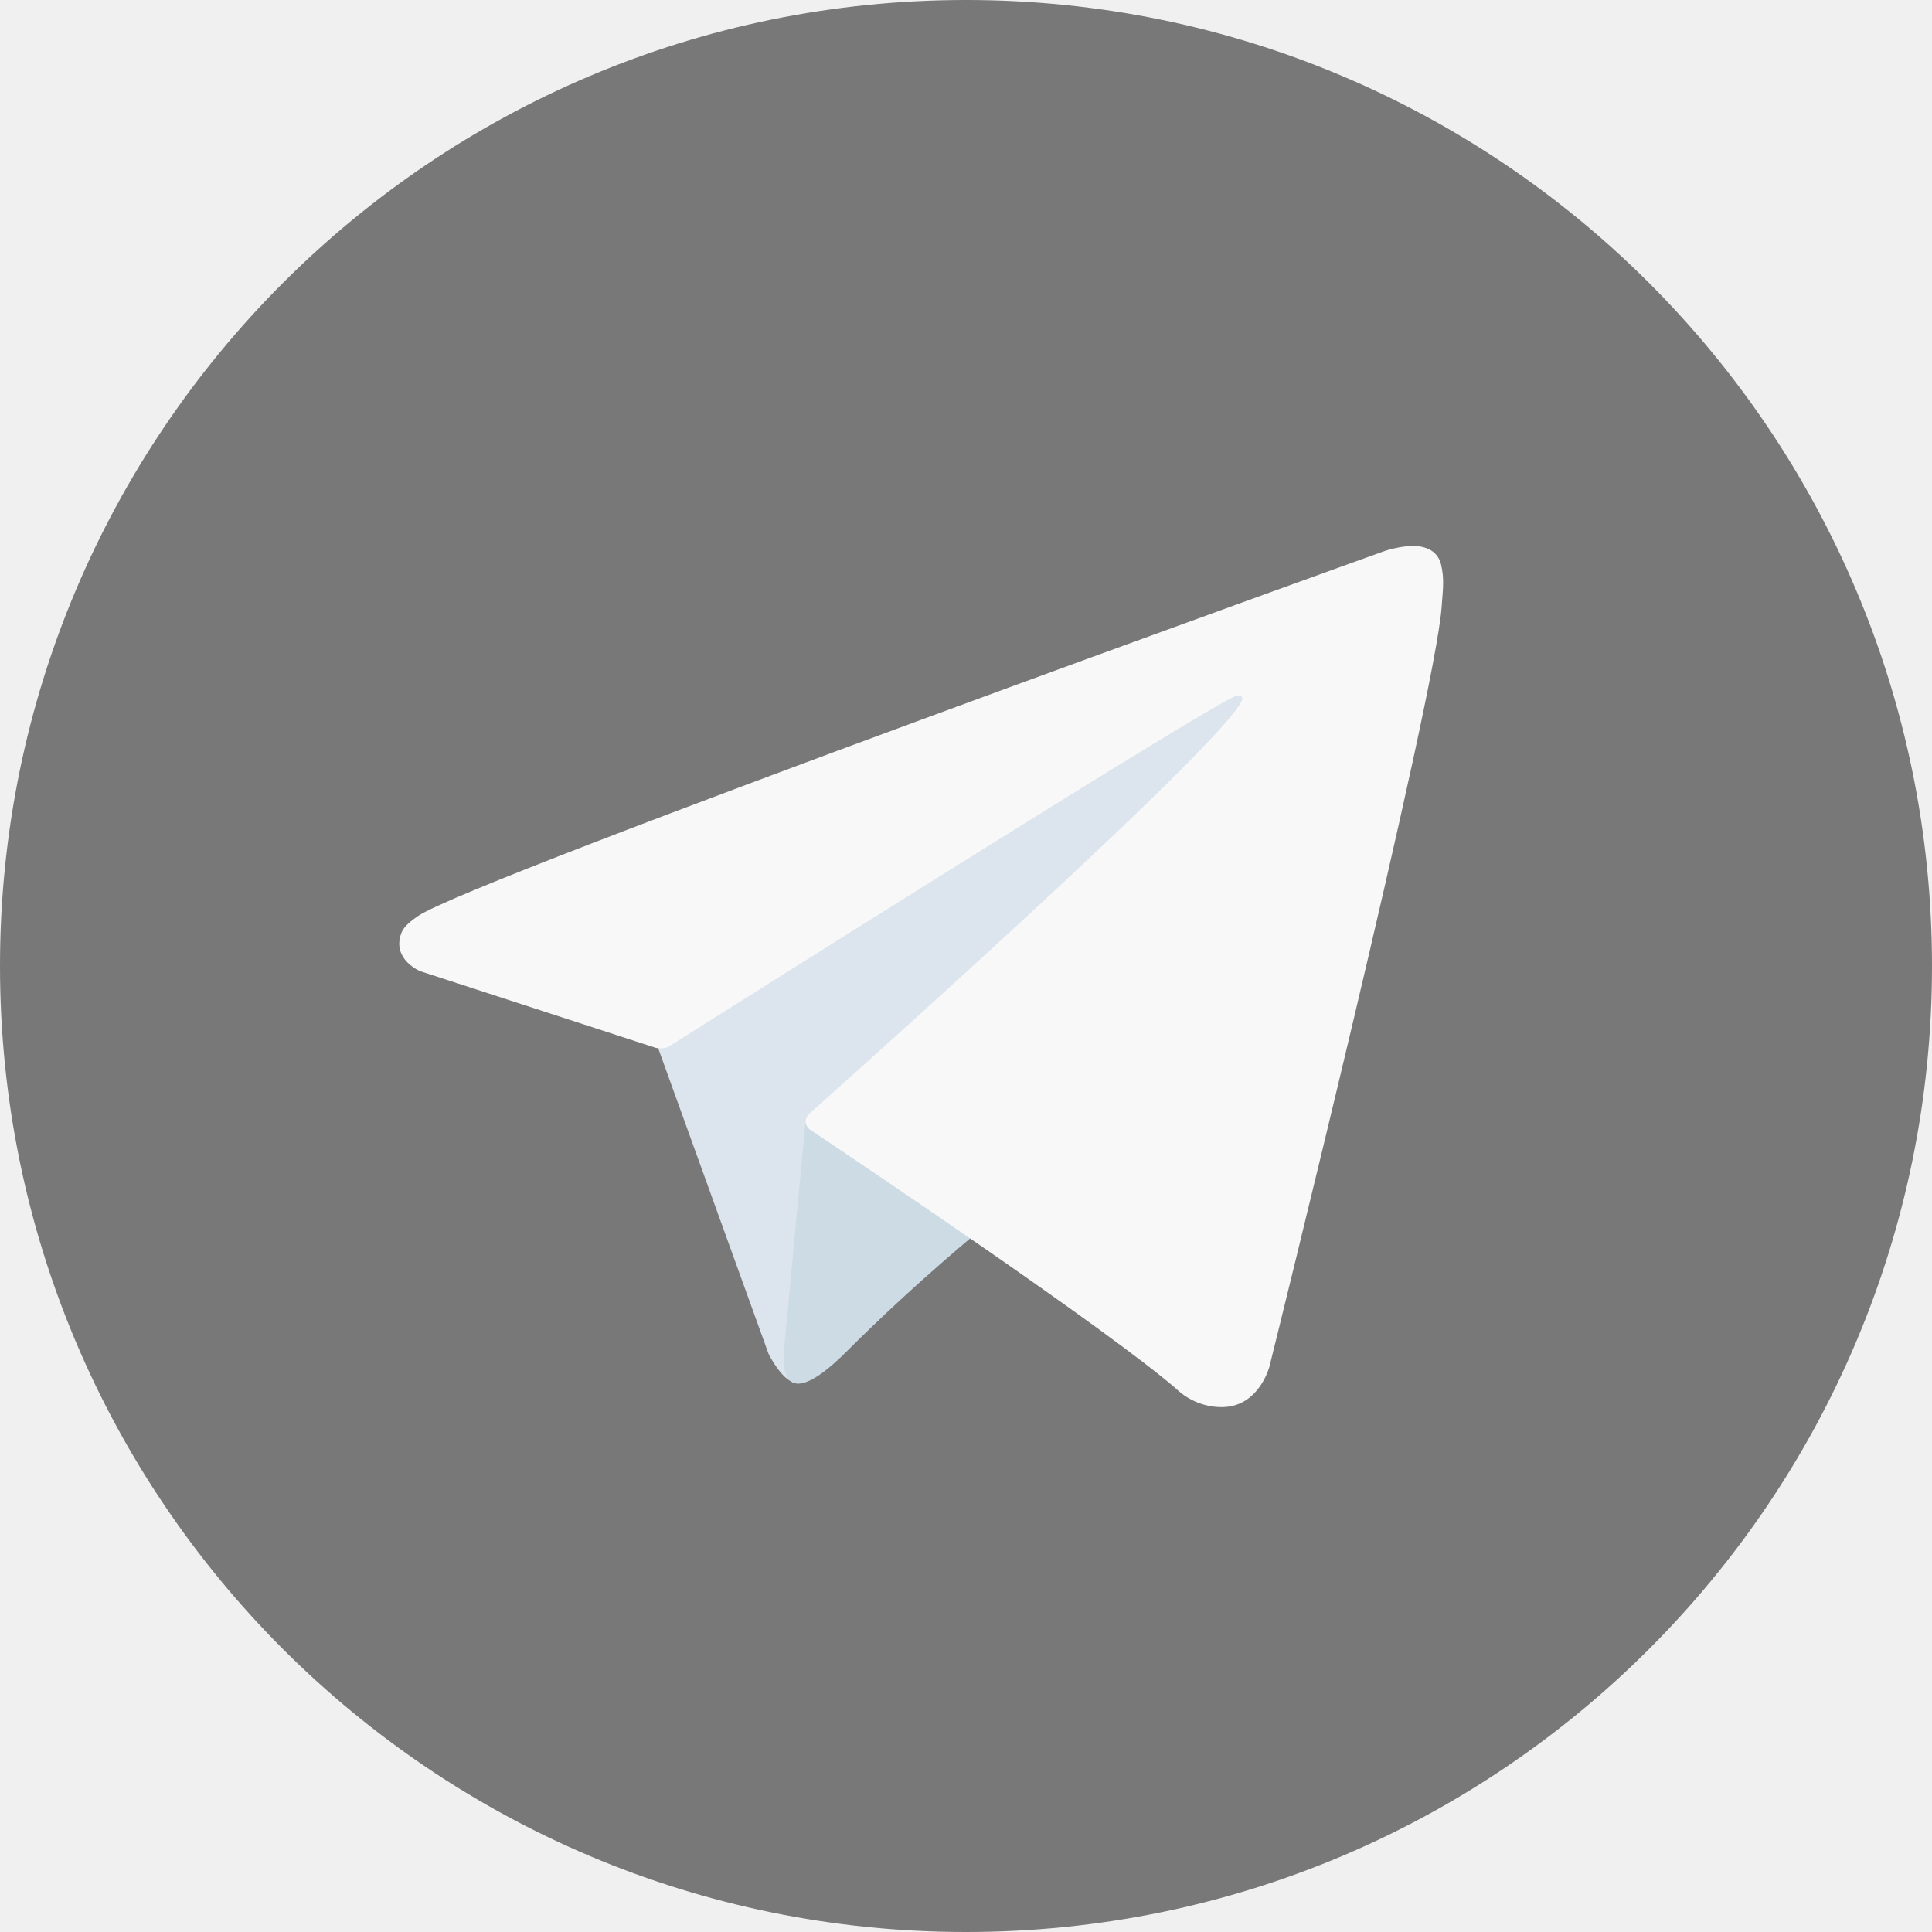
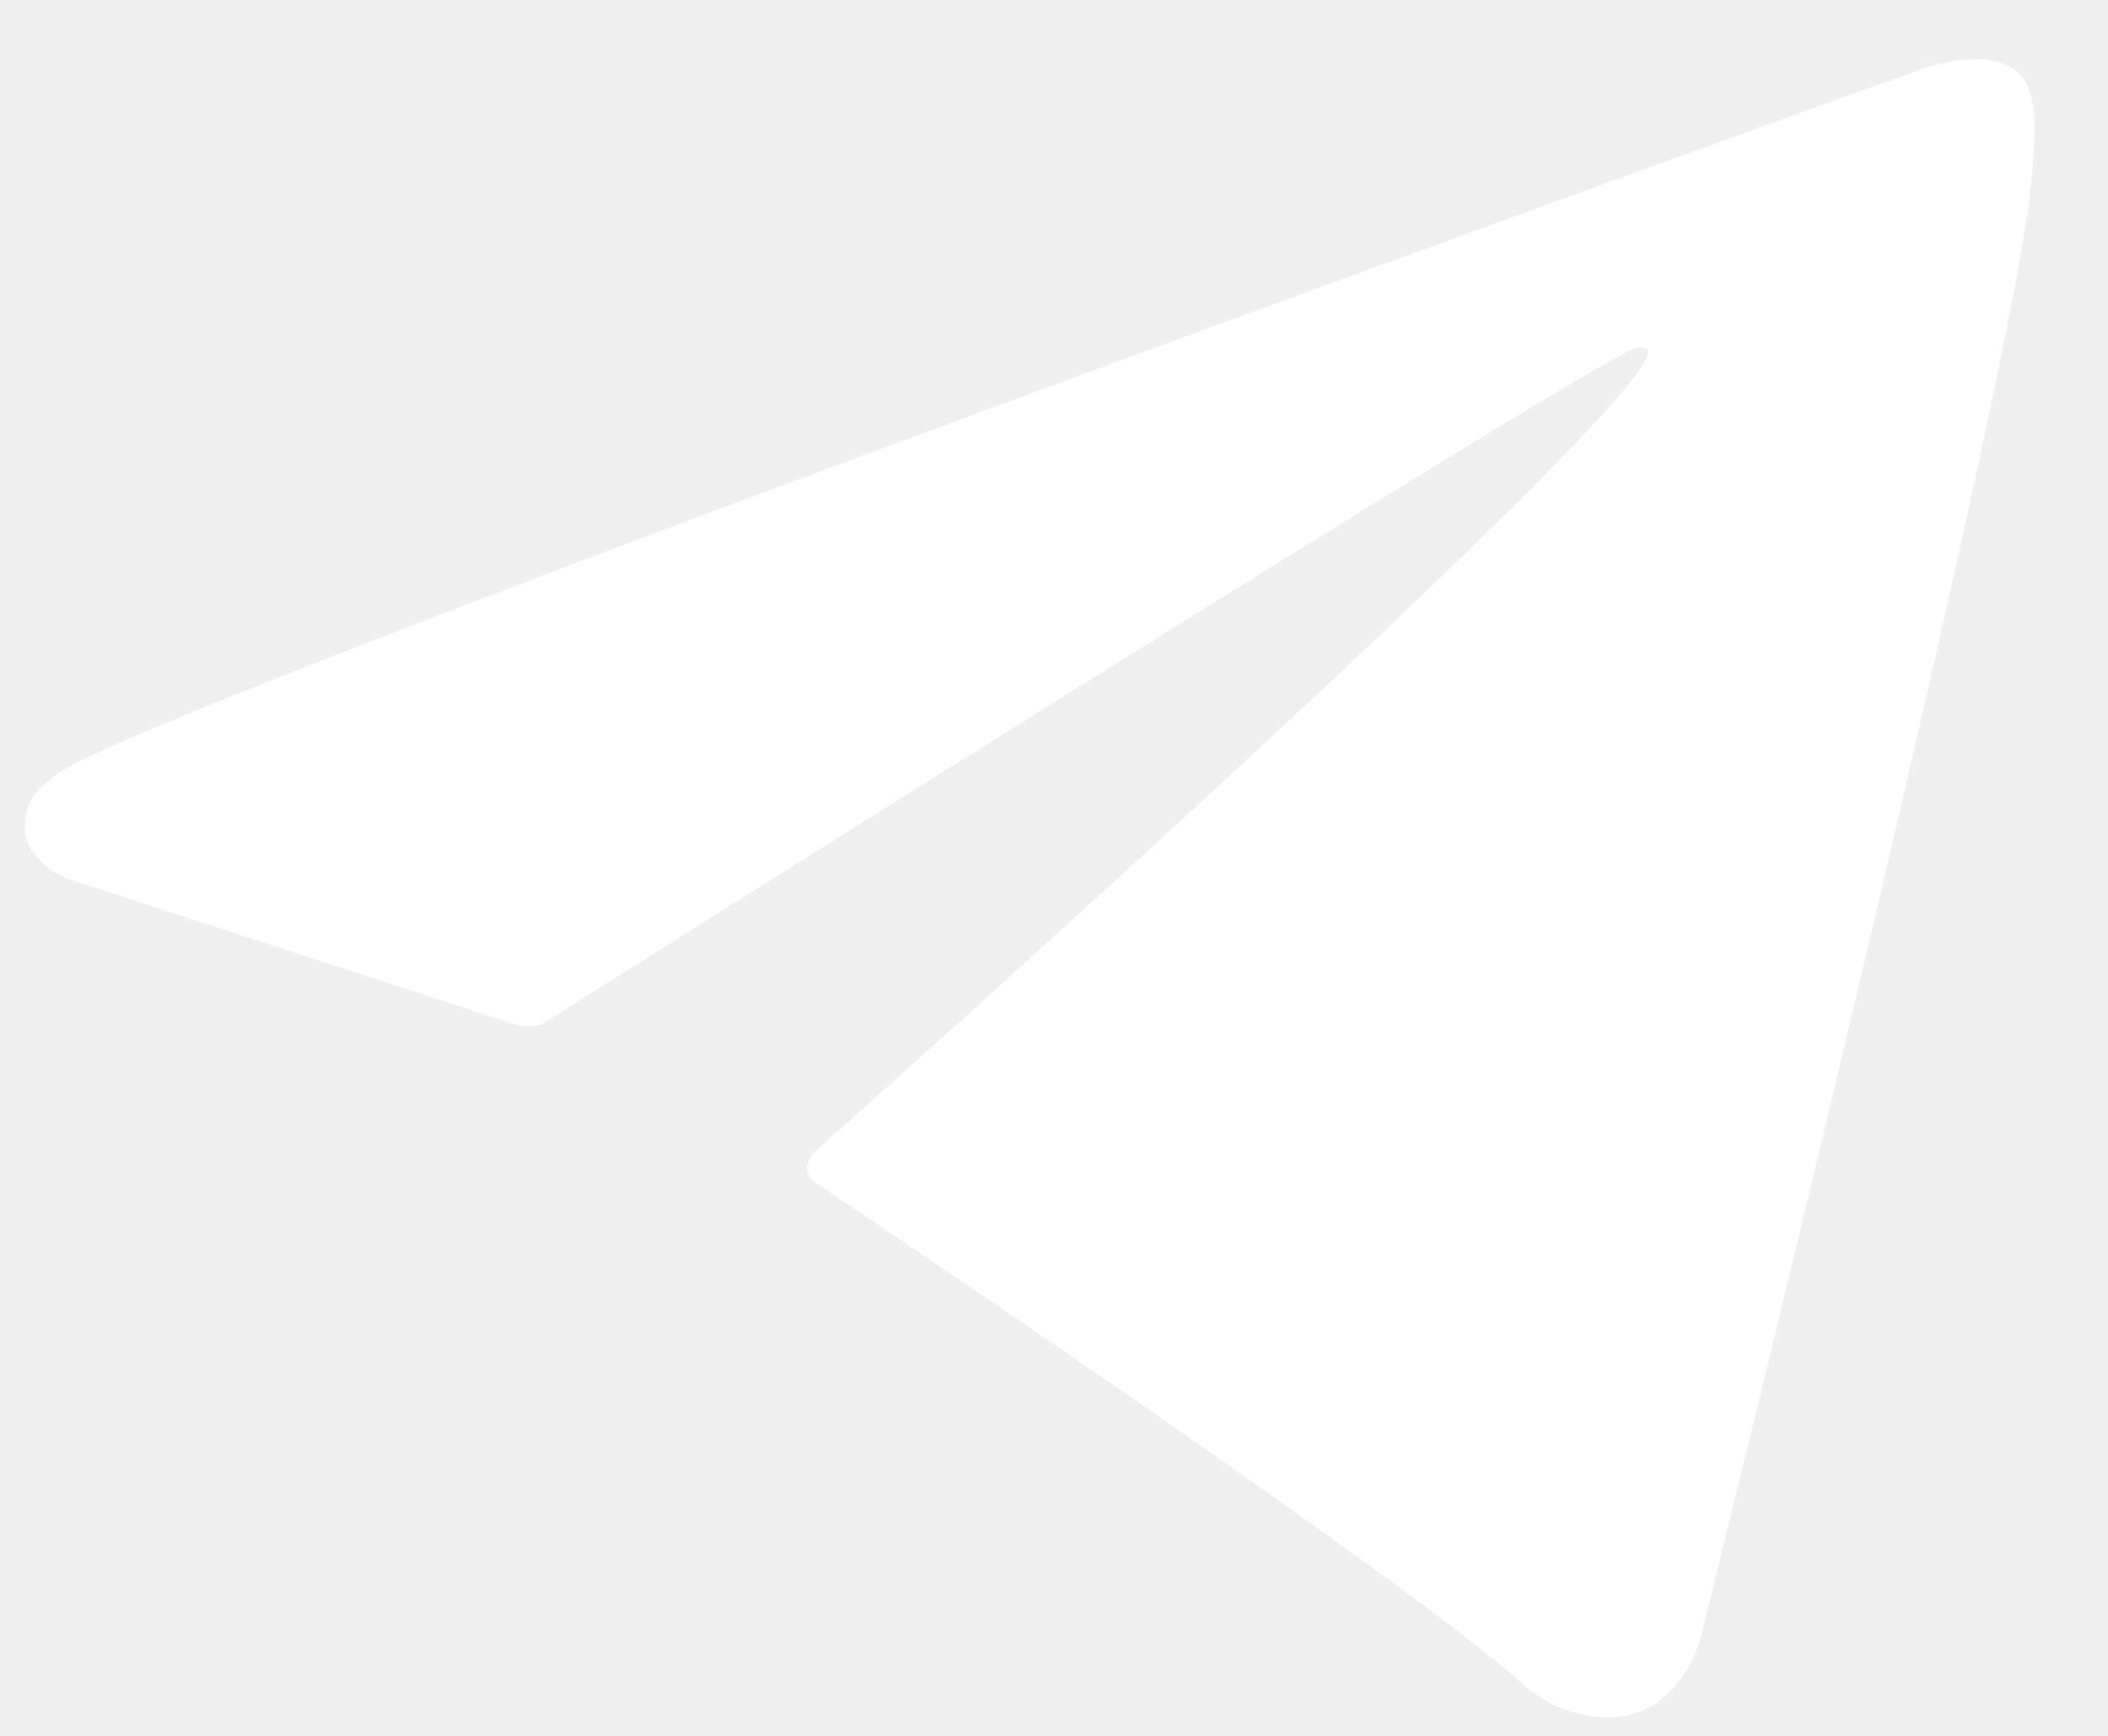
- <svg xmlns="http://www.w3.org/2000/svg" width="30" height="30" viewBox="0 0 30 30" fill="none">
-   <g opacity="0.5">
-     <path d="M15 30C23.284 30 30 23.284 30 15C30 6.716 23.284 0 15 0C6.716 0 0 6.716 0 15C0 23.284 6.716 30 15 30Z" fill="black" />
-     <path d="M10.155 16.096L11.934 21.022C11.934 21.022 12.157 21.483 12.395 21.483C12.633 21.483 16.177 17.797 16.177 17.797L20.118 10.185L10.218 14.825L10.155 16.096Z" fill="#C8DAEA" />
-     <path d="M12.513 17.36L12.171 20.991C12.171 20.991 12.028 22.103 13.141 20.991C14.253 19.878 15.318 19.02 15.318 19.02" fill="#A9C6D8" />
-     <path d="M10.185 16.272L6.524 15.08C6.524 15.08 6.087 14.902 6.228 14.5C6.257 14.417 6.315 14.346 6.49 14.225C7.301 13.659 21.503 8.555 21.503 8.555C21.503 8.555 21.904 8.419 22.141 8.509C22.199 8.527 22.252 8.561 22.294 8.606C22.335 8.651 22.363 8.706 22.377 8.766C22.402 8.872 22.413 8.981 22.408 9.089C22.407 9.183 22.396 9.27 22.387 9.407C22.301 10.803 19.712 21.219 19.712 21.219C19.712 21.219 19.557 21.828 19.002 21.849C18.866 21.854 18.73 21.83 18.603 21.781C18.476 21.732 18.36 21.658 18.262 21.563C17.173 20.626 13.409 18.097 12.578 17.541C12.559 17.528 12.543 17.511 12.531 17.492C12.52 17.472 12.512 17.451 12.509 17.428C12.498 17.369 12.562 17.297 12.562 17.297C12.562 17.297 19.115 11.472 19.289 10.86C19.303 10.813 19.252 10.79 19.183 10.81C18.748 10.97 11.203 15.735 10.37 16.261C10.31 16.279 10.247 16.283 10.185 16.272Z" fill="white" />
-   </g>
+ <svg xmlns="http://www.w3.org/2000/svg" width="17" height="14" viewBox="0 0 17 14" fill="none">
+   <path d="M4.185 8.272L0.524 7.08C0.524 7.08 0.087 6.902 0.228 6.5C0.257 6.417 0.315 6.346 0.49 6.225C1.301 5.659 15.503 0.555 15.503 0.555C15.503 0.555 15.904 0.419 16.141 0.509C16.199 0.527 16.252 0.561 16.294 0.606C16.335 0.651 16.363 0.706 16.377 0.766C16.402 0.872 16.413 0.981 16.408 1.089C16.407 1.183 16.396 1.27 16.387 1.407C16.301 2.803 13.712 13.219 13.712 13.219C13.712 13.219 13.557 13.828 13.002 13.849C12.866 13.854 12.73 13.83 12.603 13.781C12.476 13.732 12.36 13.658 12.262 13.563C11.173 12.626 7.409 10.097 6.578 9.54C6.559 9.528 6.543 9.511 6.531 9.492C6.52 9.472 6.512 9.451 6.51 9.428C6.498 9.369 6.562 9.297 6.562 9.297C6.562 9.297 13.115 3.472 13.289 2.86C13.303 2.813 13.252 2.789 13.183 2.81C12.748 2.97 5.203 7.735 4.37 8.261C4.31 8.279 4.247 8.283 4.185 8.272Z" fill="white" />
</svg>
